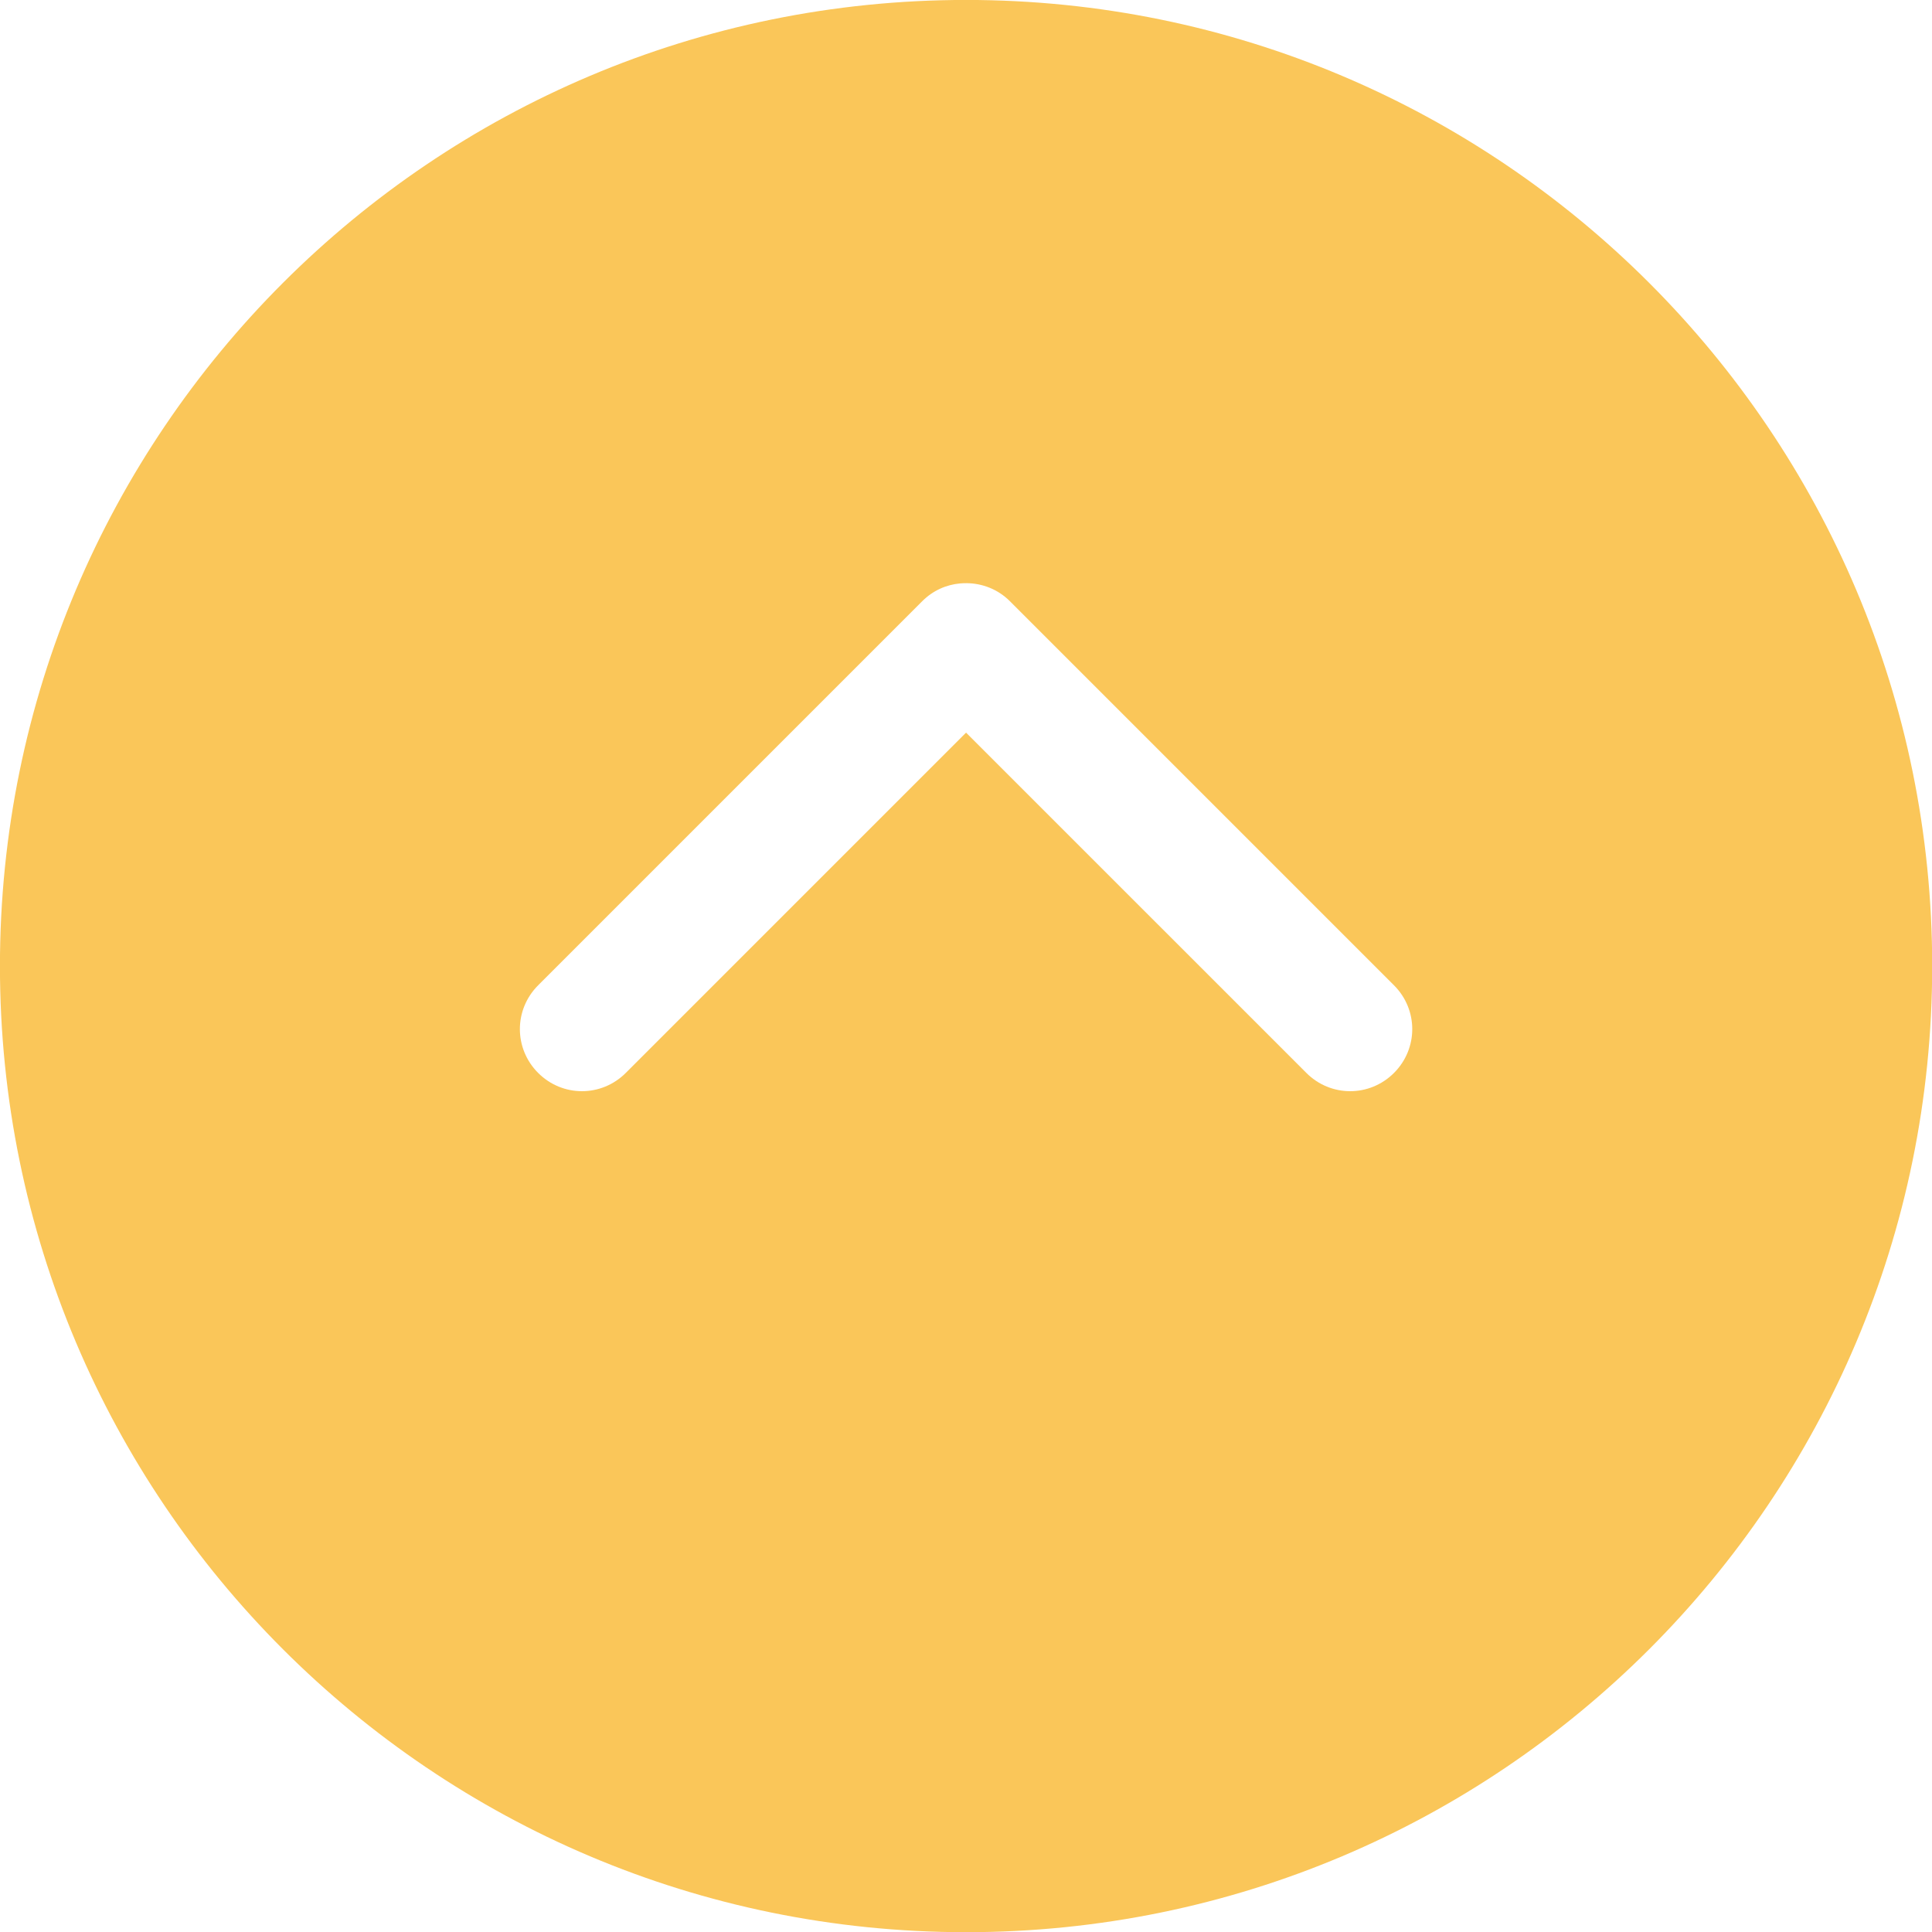
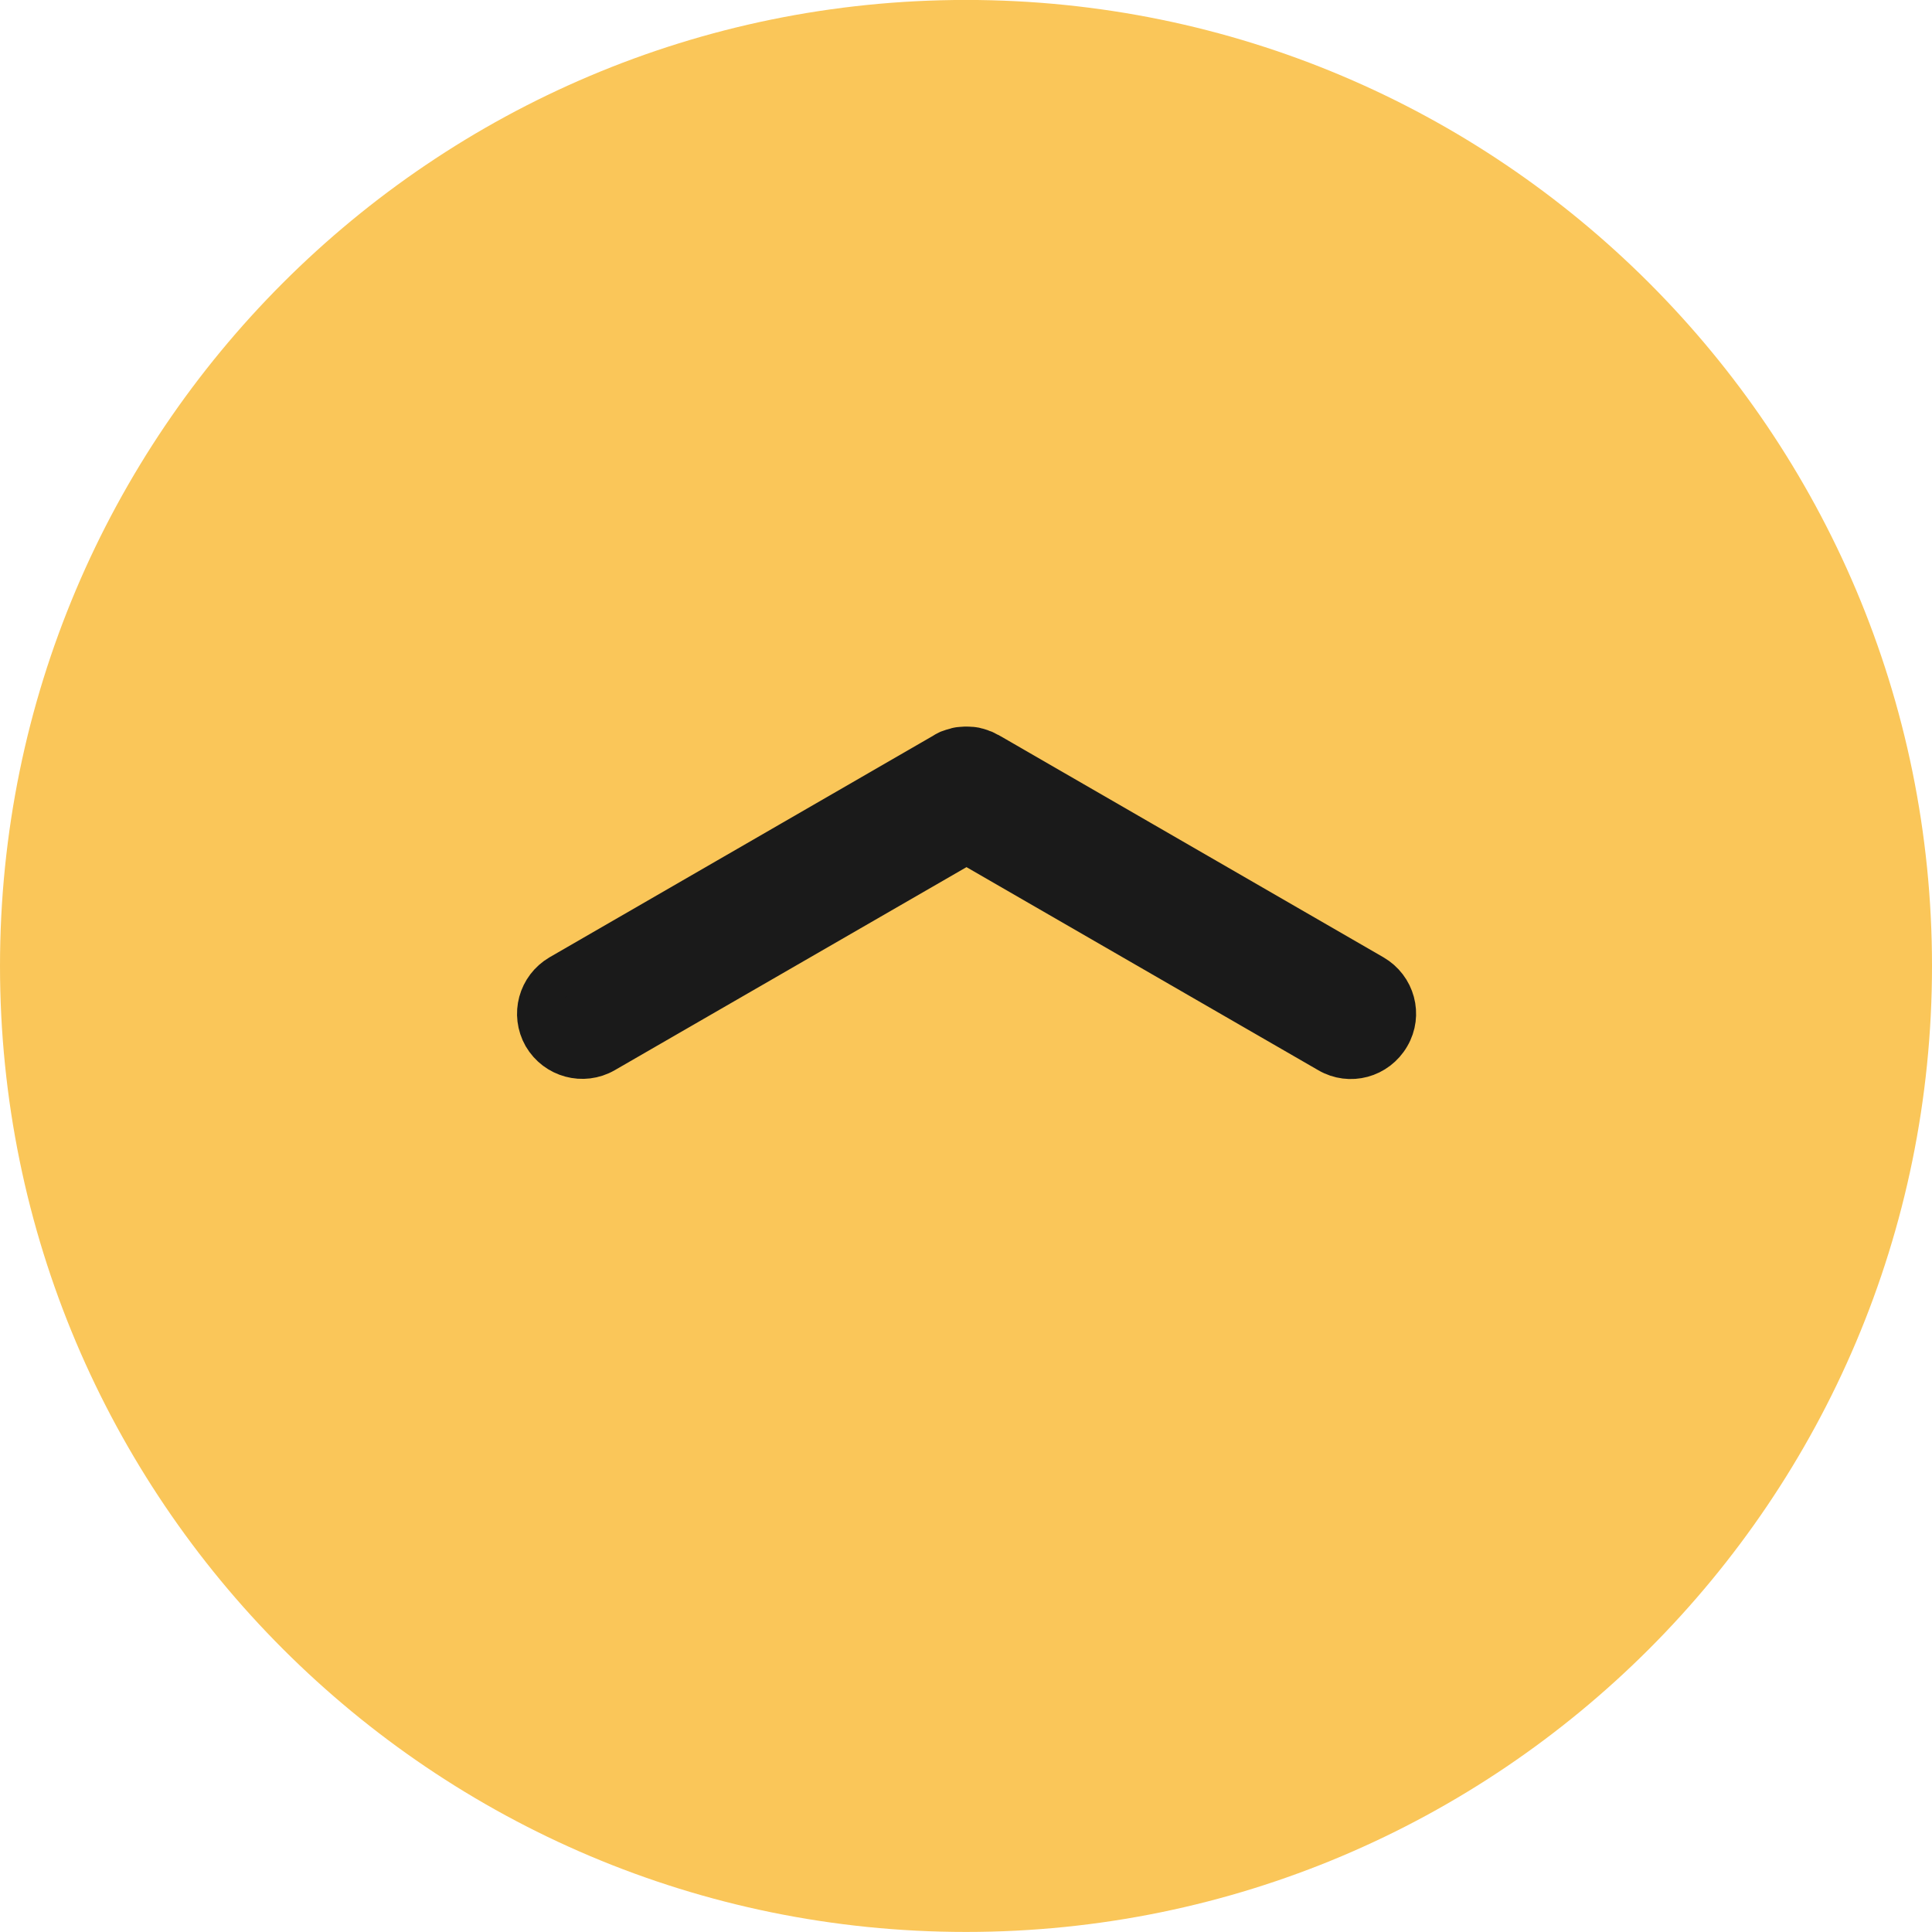
- <svg xmlns="http://www.w3.org/2000/svg" width="30" height="30" viewBox="0 0 7.937 7.937" version="1.1" id="svg1" xml:space="preserve">
+ <svg xmlns="http://www.w3.org/2000/svg" width="30" height="30" viewBox="0 0 7.937 7.938" version="1.1" id="svg1" xml:space="preserve">
  <defs id="defs1" />
-   <g id="layer1" transform="translate(-84.12923,-42.35422)">
-     <path id="path2" style="fill:#fac659;fill-opacity:1;stroke-width:0.069;stroke-linecap:round;stroke-linejoin:round;paint-order:fill markers stroke" d="m 88.098,42.354 a 3.969,3.969 0 0 0 -3.969,3.969 3.969,3.969 0 0 0 3.969,3.969 3.969,3.969 0 0 0 3.969,-3.969 3.969,3.969 0 0 0 -3.969,-3.969 z m 0.003,2.396 c 0.064,7.64e-4 0.128,0.025 0.177,0.074 l 1.578,1.578 c 0.1,0.1 0.1,0.26 0,0.36 -0.05,0.05 -0.115,0.075 -0.18,0.075 -0.065,0 -0.13,-0.025 -0.18,-0.075 l -1.398,-1.398 -1.398,1.398 c -0.1,0.1 -0.26,0.1 -0.36,0 -0.1,-0.1 -0.1,-0.26 0,-0.36 l 1.578,-1.578 c 0.044,-0.044 0.099,-0.068 0.156,-0.073 0.009,-8.78e-4 0.018,-0.001 0.027,-10e-4 z" />
+   <g id="layer1" transform="translate(-92.55249,-42.35422)">
+     <g id="g2">
+       <circle style="fill:#fac659;fill-opacity:1;stroke-width:0.07;stroke-linecap:round;stroke-linejoin:round;paint-order:fill markers stroke" id="path1" cx="96.521" cy="46.323" r="3.969" />
+       <path id="rect1" style="fill:#1a1a1a;fill-opacity:1;stroke:#1a1a1a;stroke-width:0.171;stroke-linecap:round;stroke-linejoin:round;stroke-dasharray:none;stroke-opacity:1;paint-order:fill markers stroke" d="m 96.517,45.425 c -0.001,2.9e-5 -0.002,2.23e-4 -0.003,2.72e-4 -0.003,1.21e-4 -0.006,2.92e-4 -0.008,5.25e-4 -0.004,3.73e-4 -0.008,6.76e-4 -0.012,0.001 -0.002,3.15e-4 -0.004,6.76e-4 -0.006,10e-4 -0.002,4.6e-4 -0.005,0.001 -0.007,0.002 -0.005,0.001 -0.01,0.003 -0.015,0.004 -4.64e-4,1.52e-4 -8.89e-4,3.88e-4 -0.001,5.25e-4 -0.005,0.002 -0.01,0.003 -0.015,0.005 -8.08e-4,3.59e-4 -0.002,7.43e-4 -0.002,0.001 -0.008,0.004 -0.016,0.008 -0.023,0.013 l -1.572,0.908 c -0.087,0.051 -0.117,0.161 -0.067,0.249 0.051,0.087 0.162,0.117 0.249,0.067 l 1.488,-0.859 1.488,0.859 c 0.087,0.051 0.198,0.021 0.249,-0.067 0.051,-0.087 0.021,-0.198 -0.067,-0.249 l -1.572,-0.908 c -0.003,-0.002 -0.005,-0.003 -0.008,-0.004 -0.005,-0.003 -0.01,-0.005 -0.015,-0.008 -0.002,-7.43e-4 -0.003,-0.002 -0.005,-0.002 -0.004,-0.002 -0.009,-0.003 -0.013,-0.005 -4.62e-4,-1.55e-4 -8.88e-4,-3.92e-4 -0.001,-5.26e-4 -0.005,-0.002 -0.01,-0.003 -0.015,-0.004 -0.002,-5.25e-4 -0.005,-0.001 -0.007,-0.002 -0.002,-3.88e-4 -0.004,-8.08e-4 -0.006,-0.001 -0.004,-6.3e-4 -0.008,-10e-4 -0.012,-0.001 -0.003,-2.53e-4 -0.006,-4.22e-4 -0.008,-5.25e-4 -0.003,-1.19e-4 -0.005,-2.7e-4 -0.008,-2.73e-4 -0.002,0 -0.003,-4.5e-5 -0.005,-10e-7 z" />
+     </g>
  </g>
</svg>
